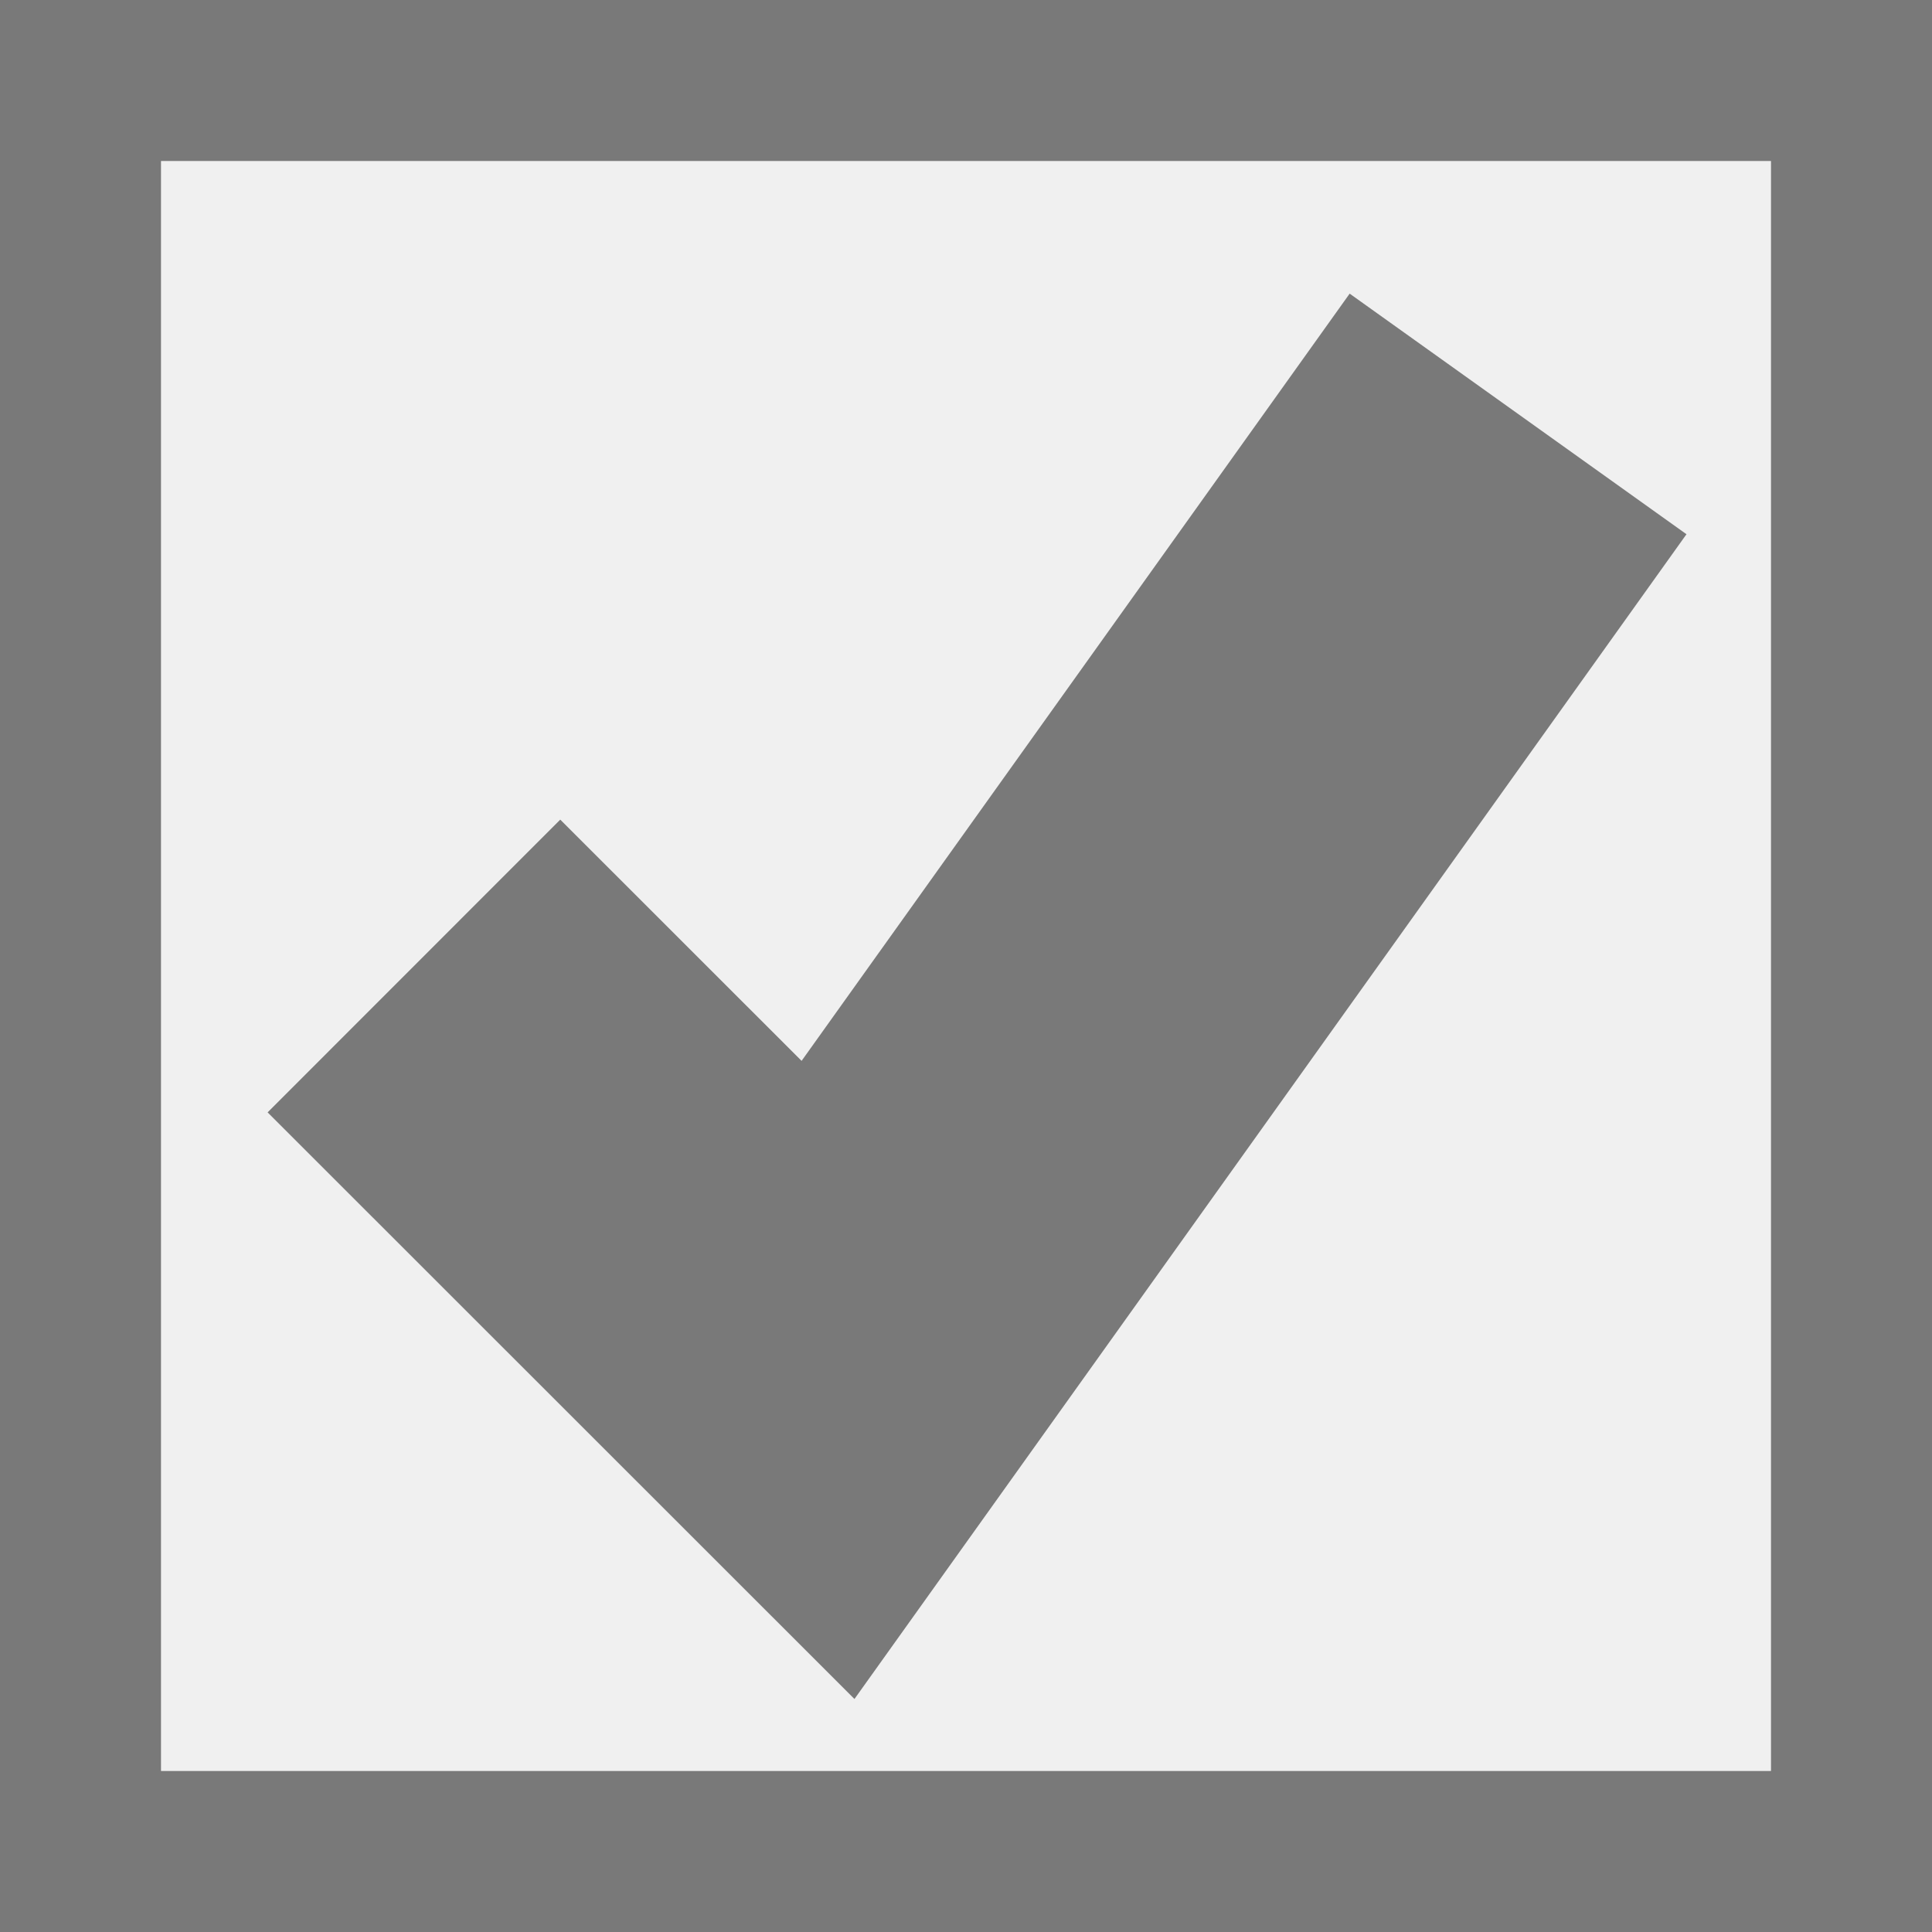
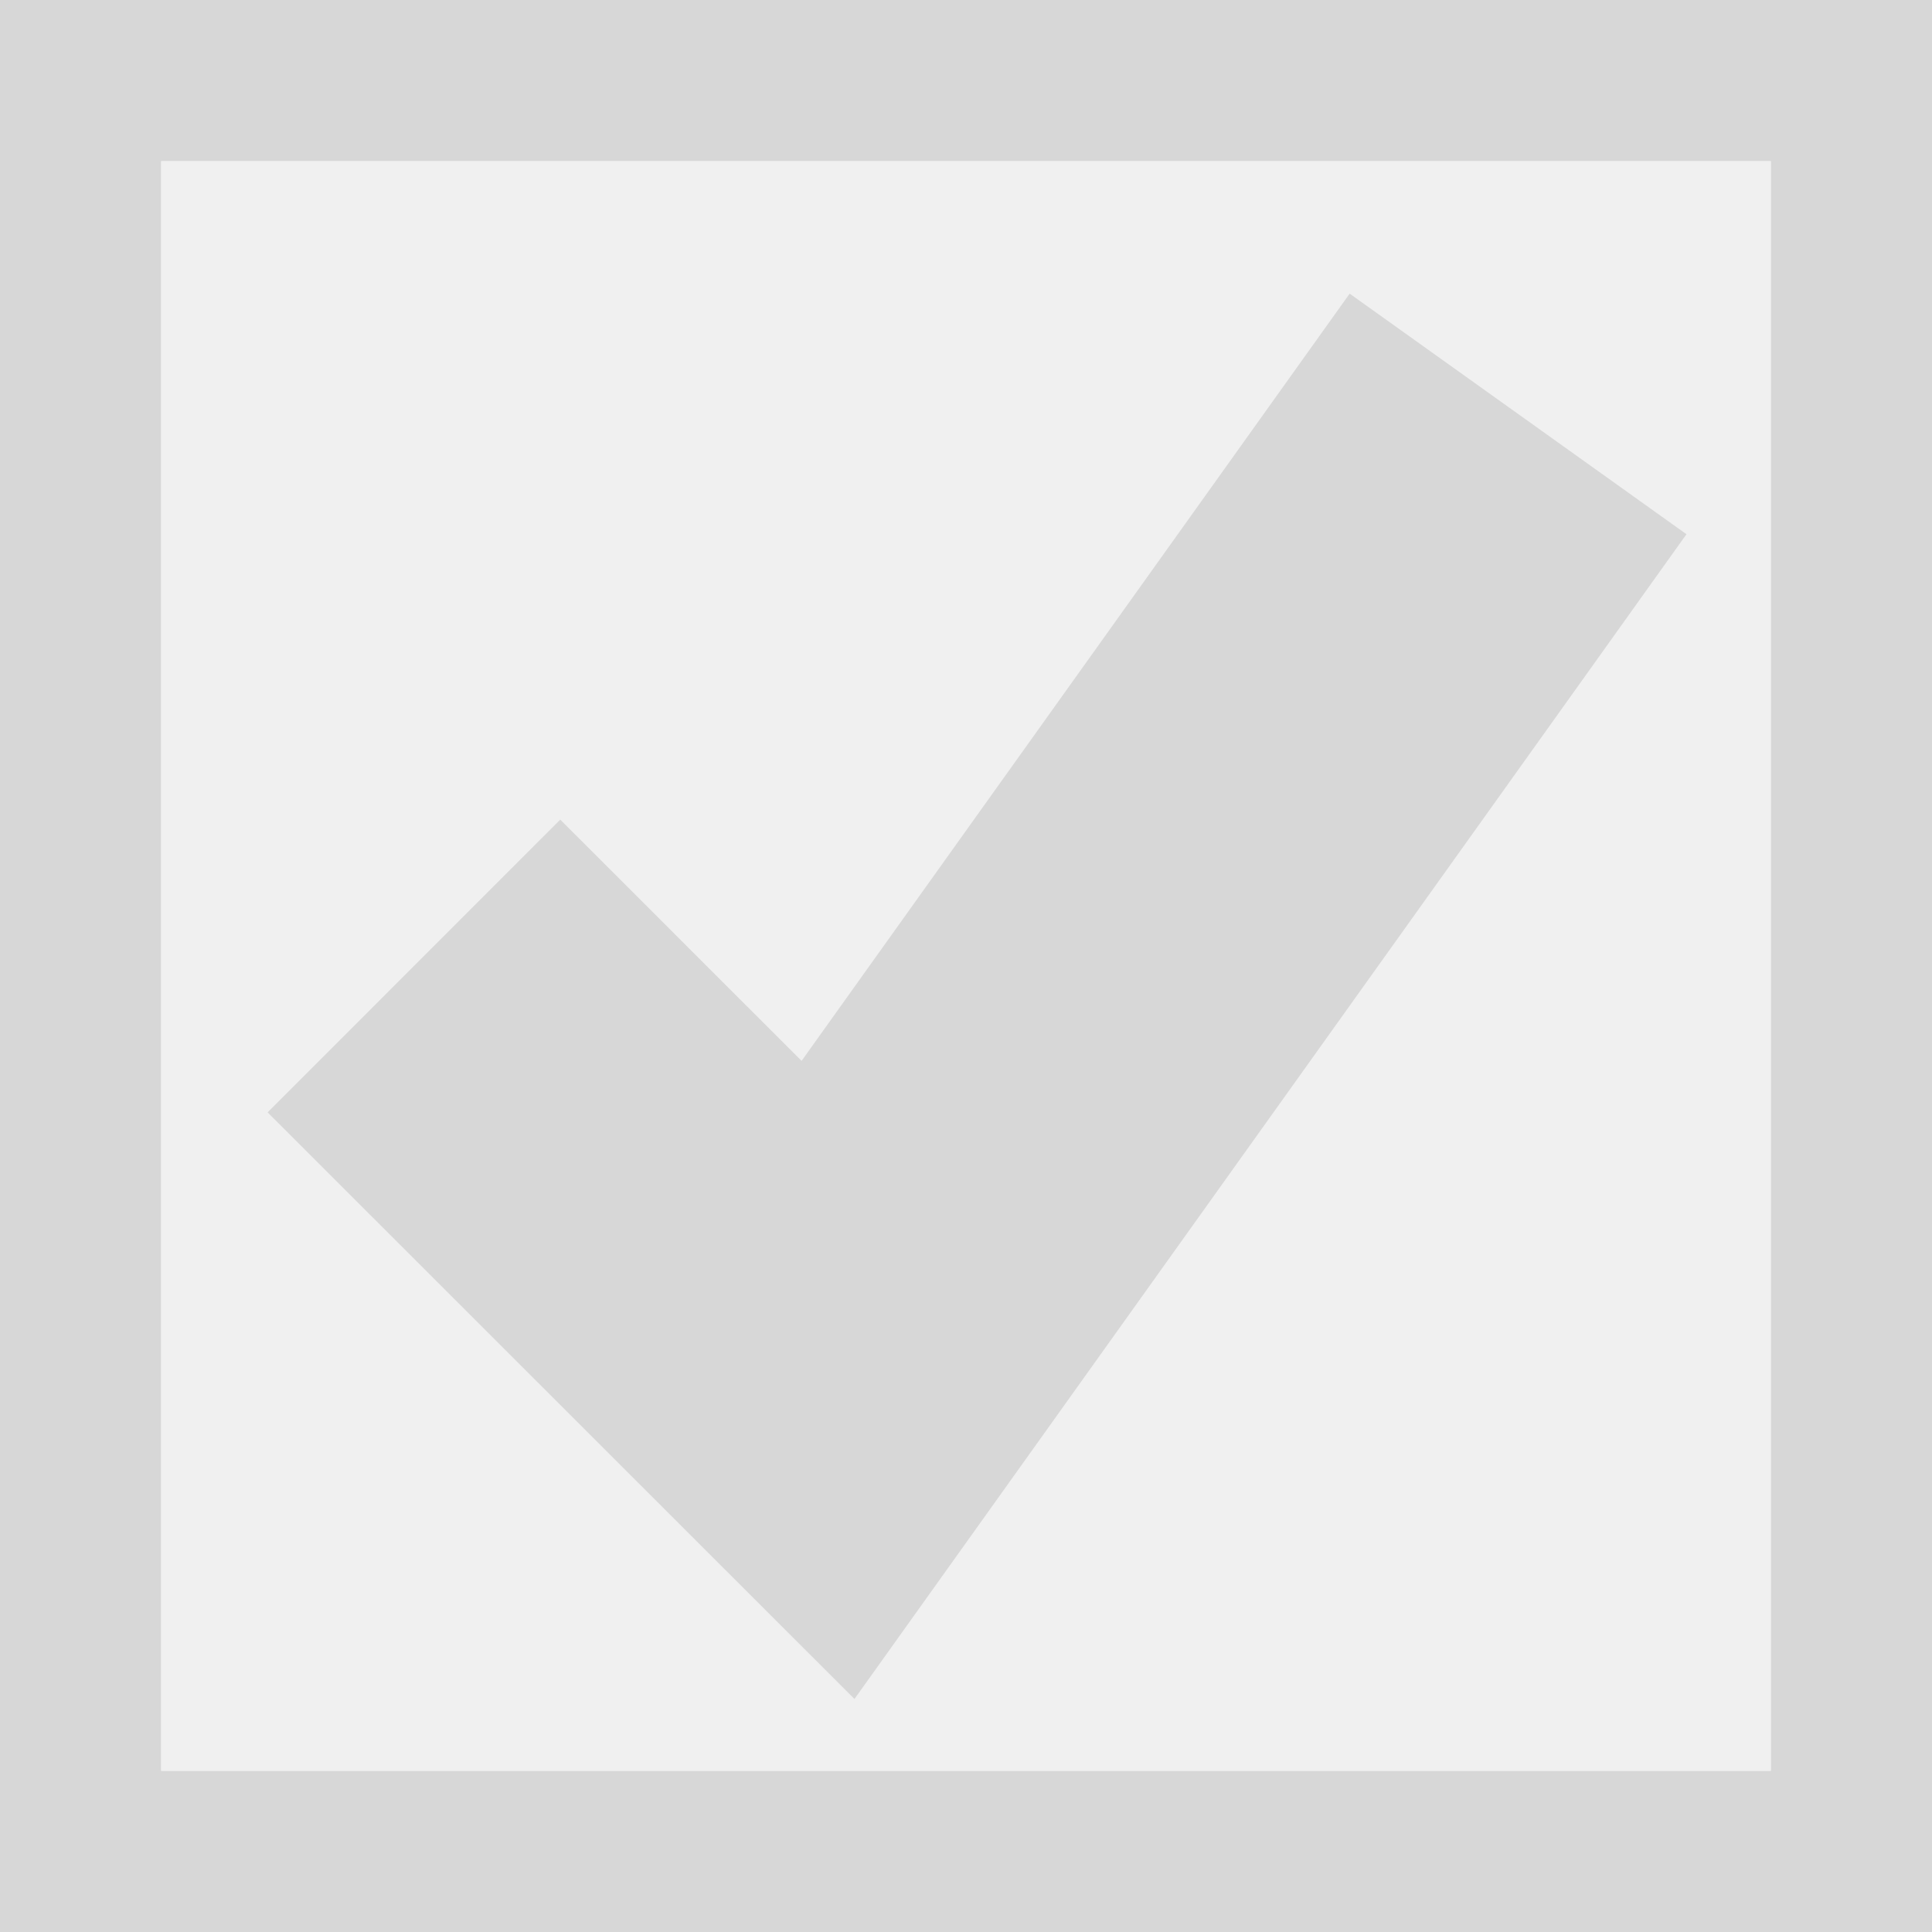
- <svg xmlns="http://www.w3.org/2000/svg" version="1.1" width="12px" height="12px" viewBox="760 978  12 12">
-   <path d="M 760.5 978.5  L 771.5 978.5  L 771.5 989.5  L 760.5 989.5  L 760.5 978.5  Z " fill-rule="nonzero" fill="#f0f0f0" stroke="none" />
-   <path d="M 760.5 978.5  L 771.5 978.5  L 771.5 989.5  L 760.5 989.5  L 760.5 978.5  Z " stroke-width="1" stroke="#797979" fill="none" />
-   <path d="M 762.571 984  L 765.143 986.571  L 769.429 980.571  " stroke-width="2.571" stroke="#797979" fill="none" />
+ <svg xmlns="http://www.w3.org/2000/svg" version="1.1" width="12px" height="12px" viewBox="286 982  12 12">
+   <path d="M 286.5 982.5  L 297.5 982.5  L 297.5 993.5  L 286.5 993.5  L 286.5 982.5  Z " fill-rule="nonzero" fill="#f0f0f0" stroke="none" />
+   <path d="M 286.5 982.5  L 297.5 982.5  L 297.5 993.5  L 286.5 993.5  L 286.5 982.5  Z " stroke-width="1" stroke="#d7d7d7" fill="none" />
+   <path d="M 288.571 988  L 291.143 990.571  L 295.429 984.571  " stroke-width="2.571" stroke="#d7d7d7" fill="none" />
</svg>
